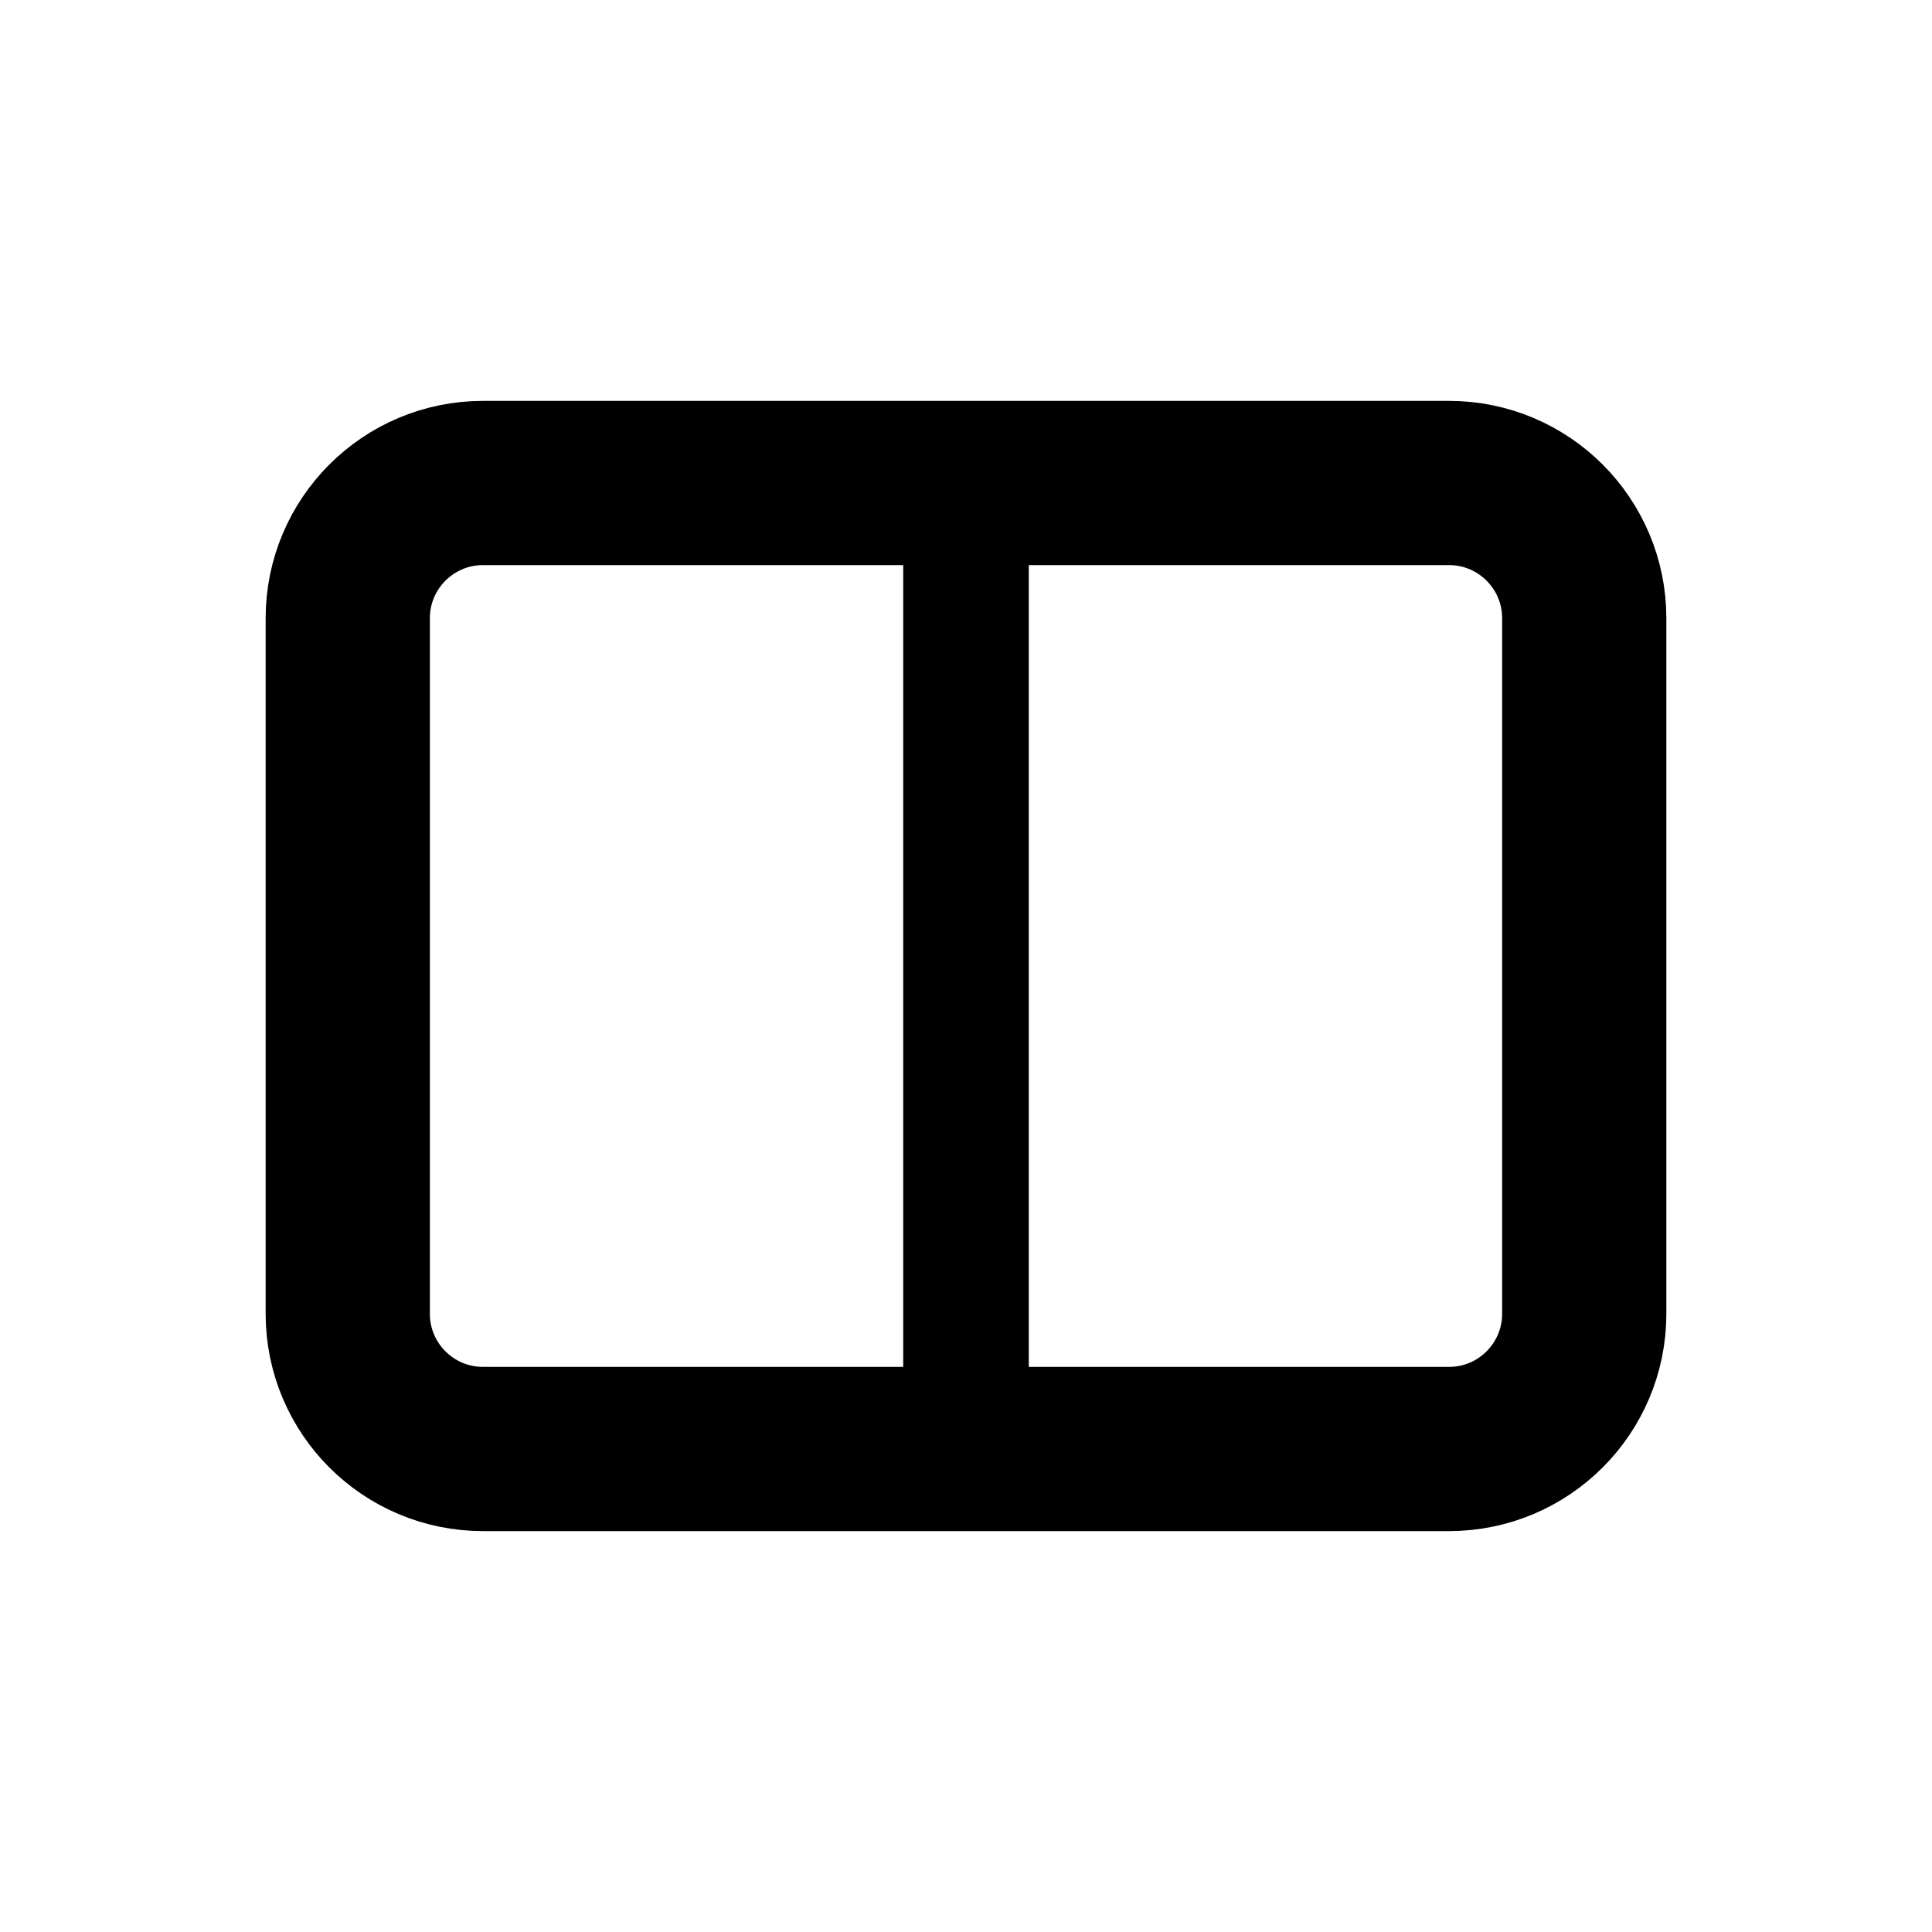
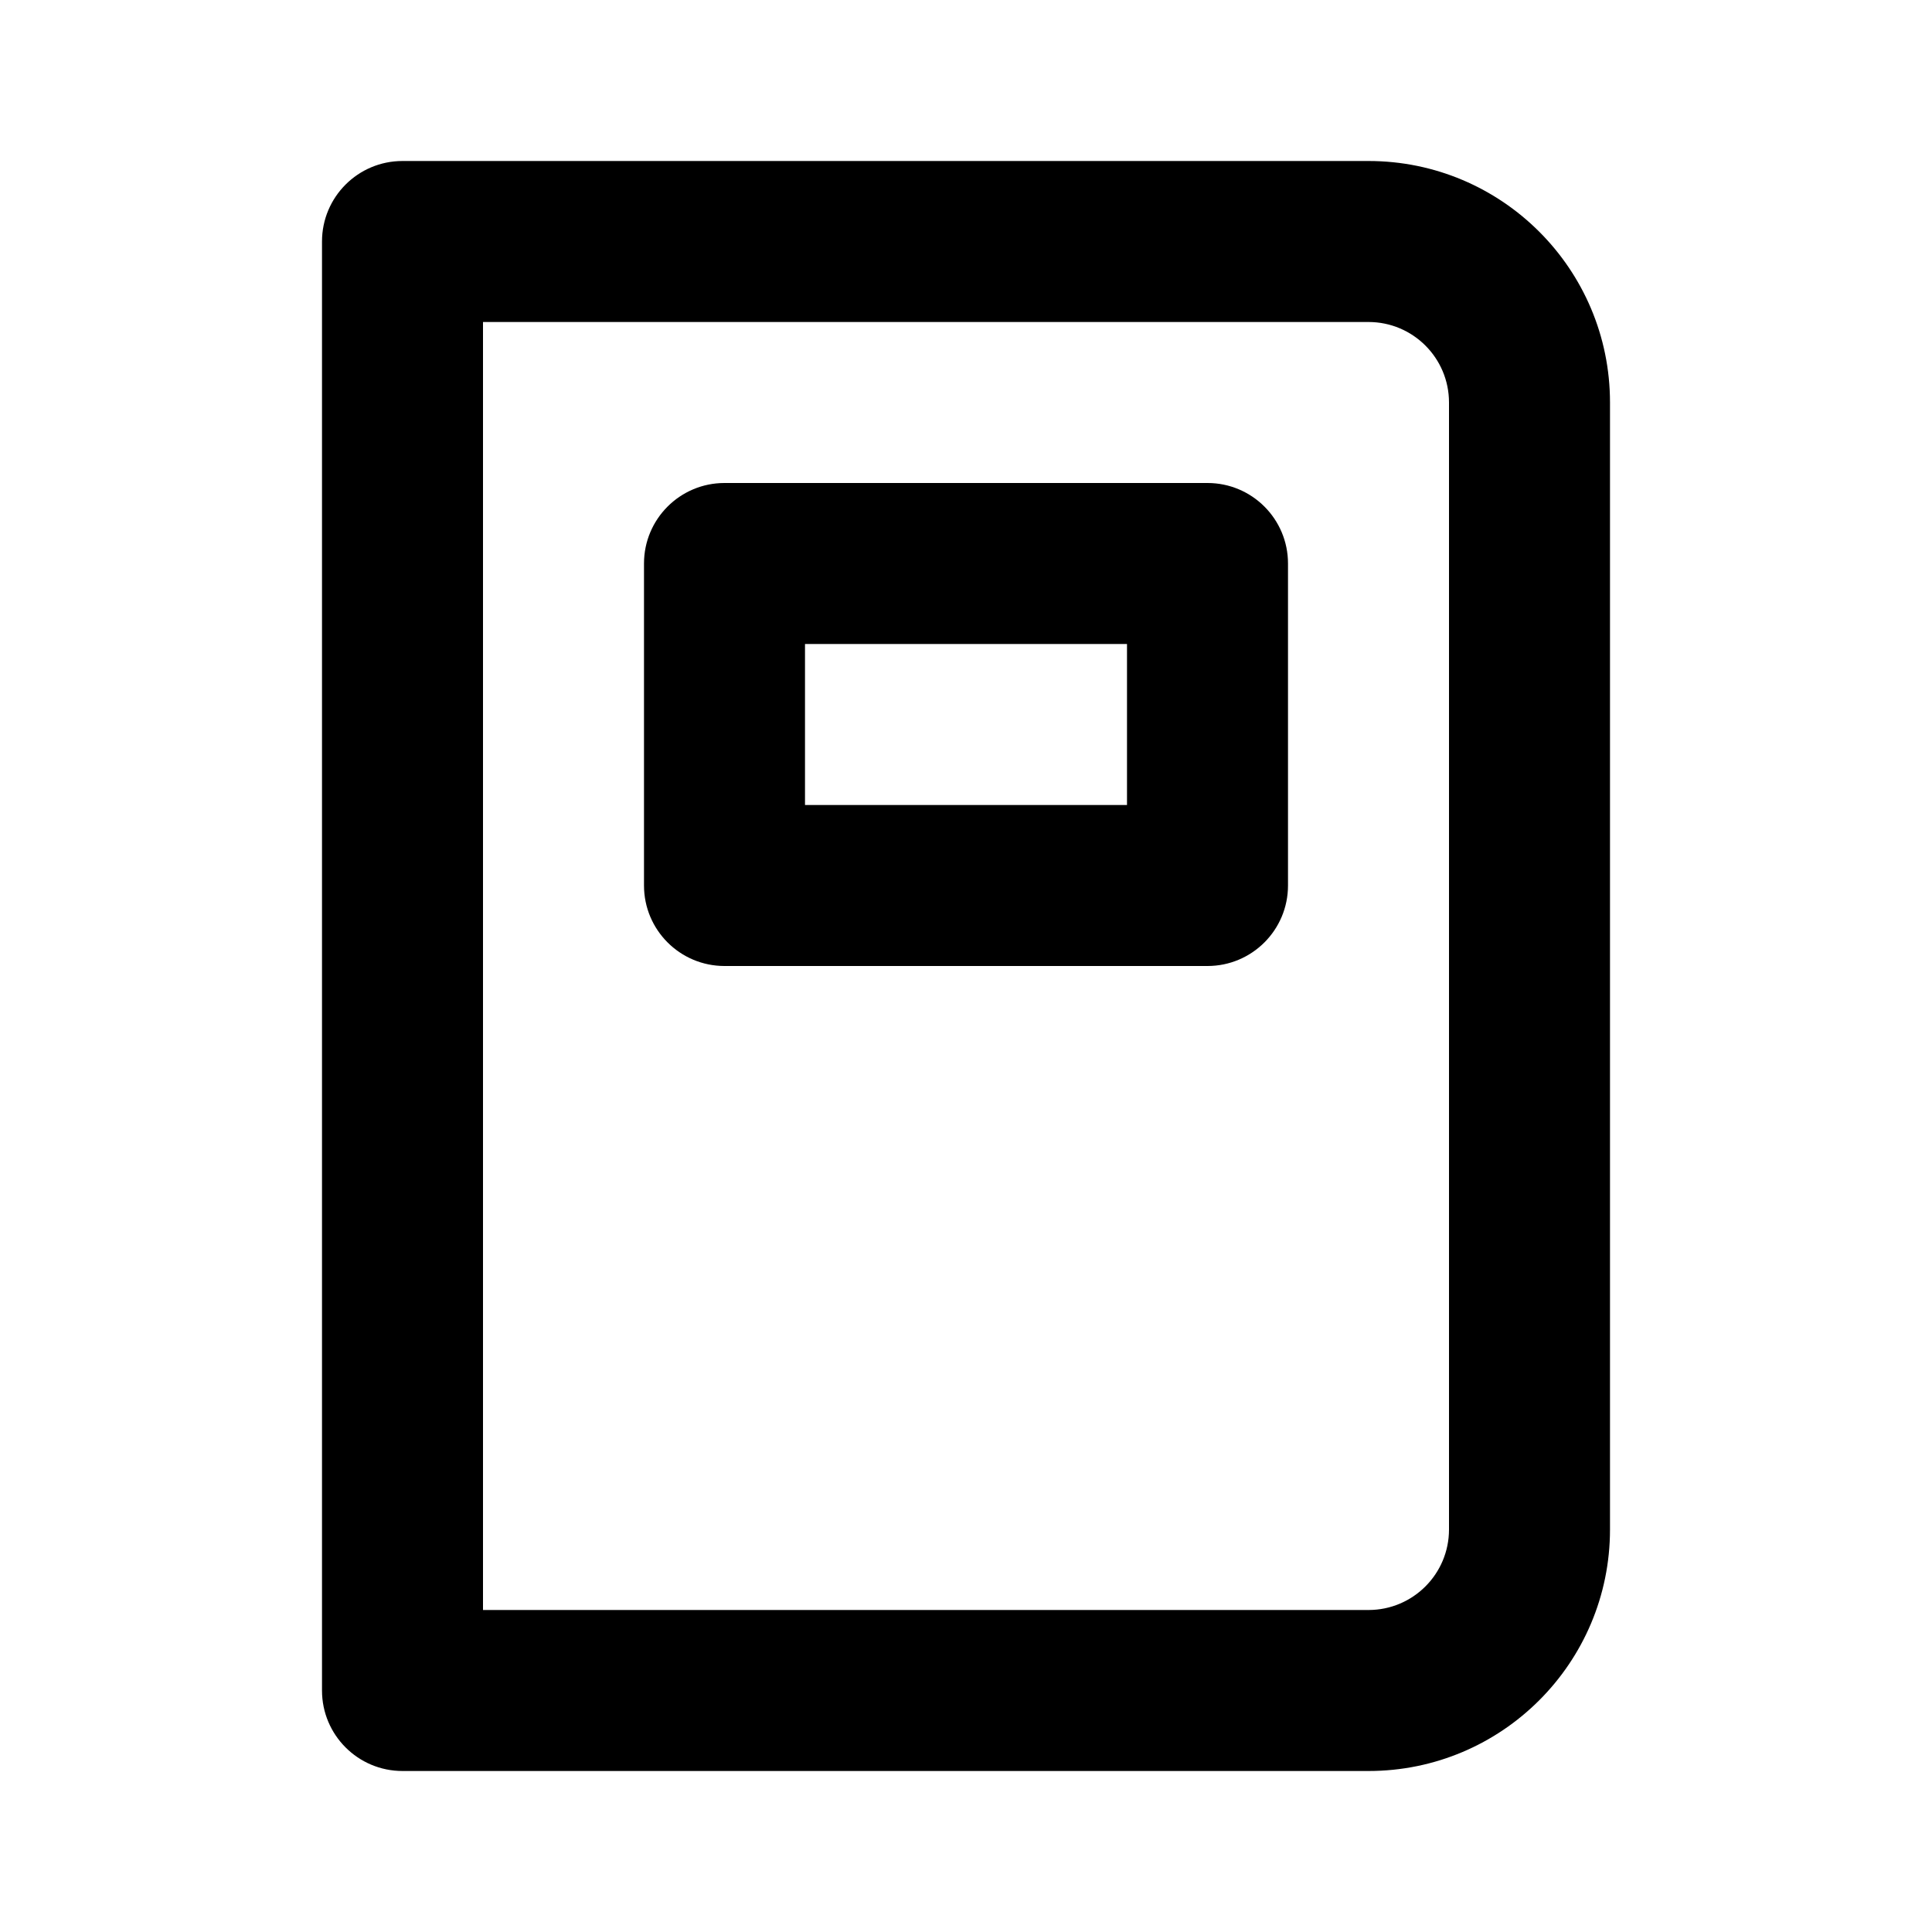
- <svg xmlns="http://www.w3.org/2000/svg" width="100" height="100" viewBox="0 0 100 100" fill="none" stroke="#000000" stroke-linecap="round" stroke-linejoin="round">
-   <g transform="translate(0.00,-1.00) scale(1)">
-     <rect x="18" y="26" width="64" height="50" rx="7" stroke-width="8.5" />
-     <path d="M50,26 L50,76" stroke-width="6.5" />
-   </g>
+ <svg xmlns="http://www.w3.org/2000/svg" viewBox="0 0 24 24" id="library">
+   <path d="M15,6H9A1,1,0,0,0,8,7v4a1,1,0,0,0,1,1h6a1,1,0,0,0,1-1V7A1,1,0,0,0,15,6Zm-1,4H10V8h4Zm3-8H5A1,1,0,0,0,4,3V21a1,1,0,0,0,1,1H17a3,3,0,0,0,3-3V5A3,3,0,0,0,17,2Zm1,17a1,1,0,0,1-1,1H6V4H17a1,1,0,0,1,1,1Z" fill="#000000" />
</svg>
